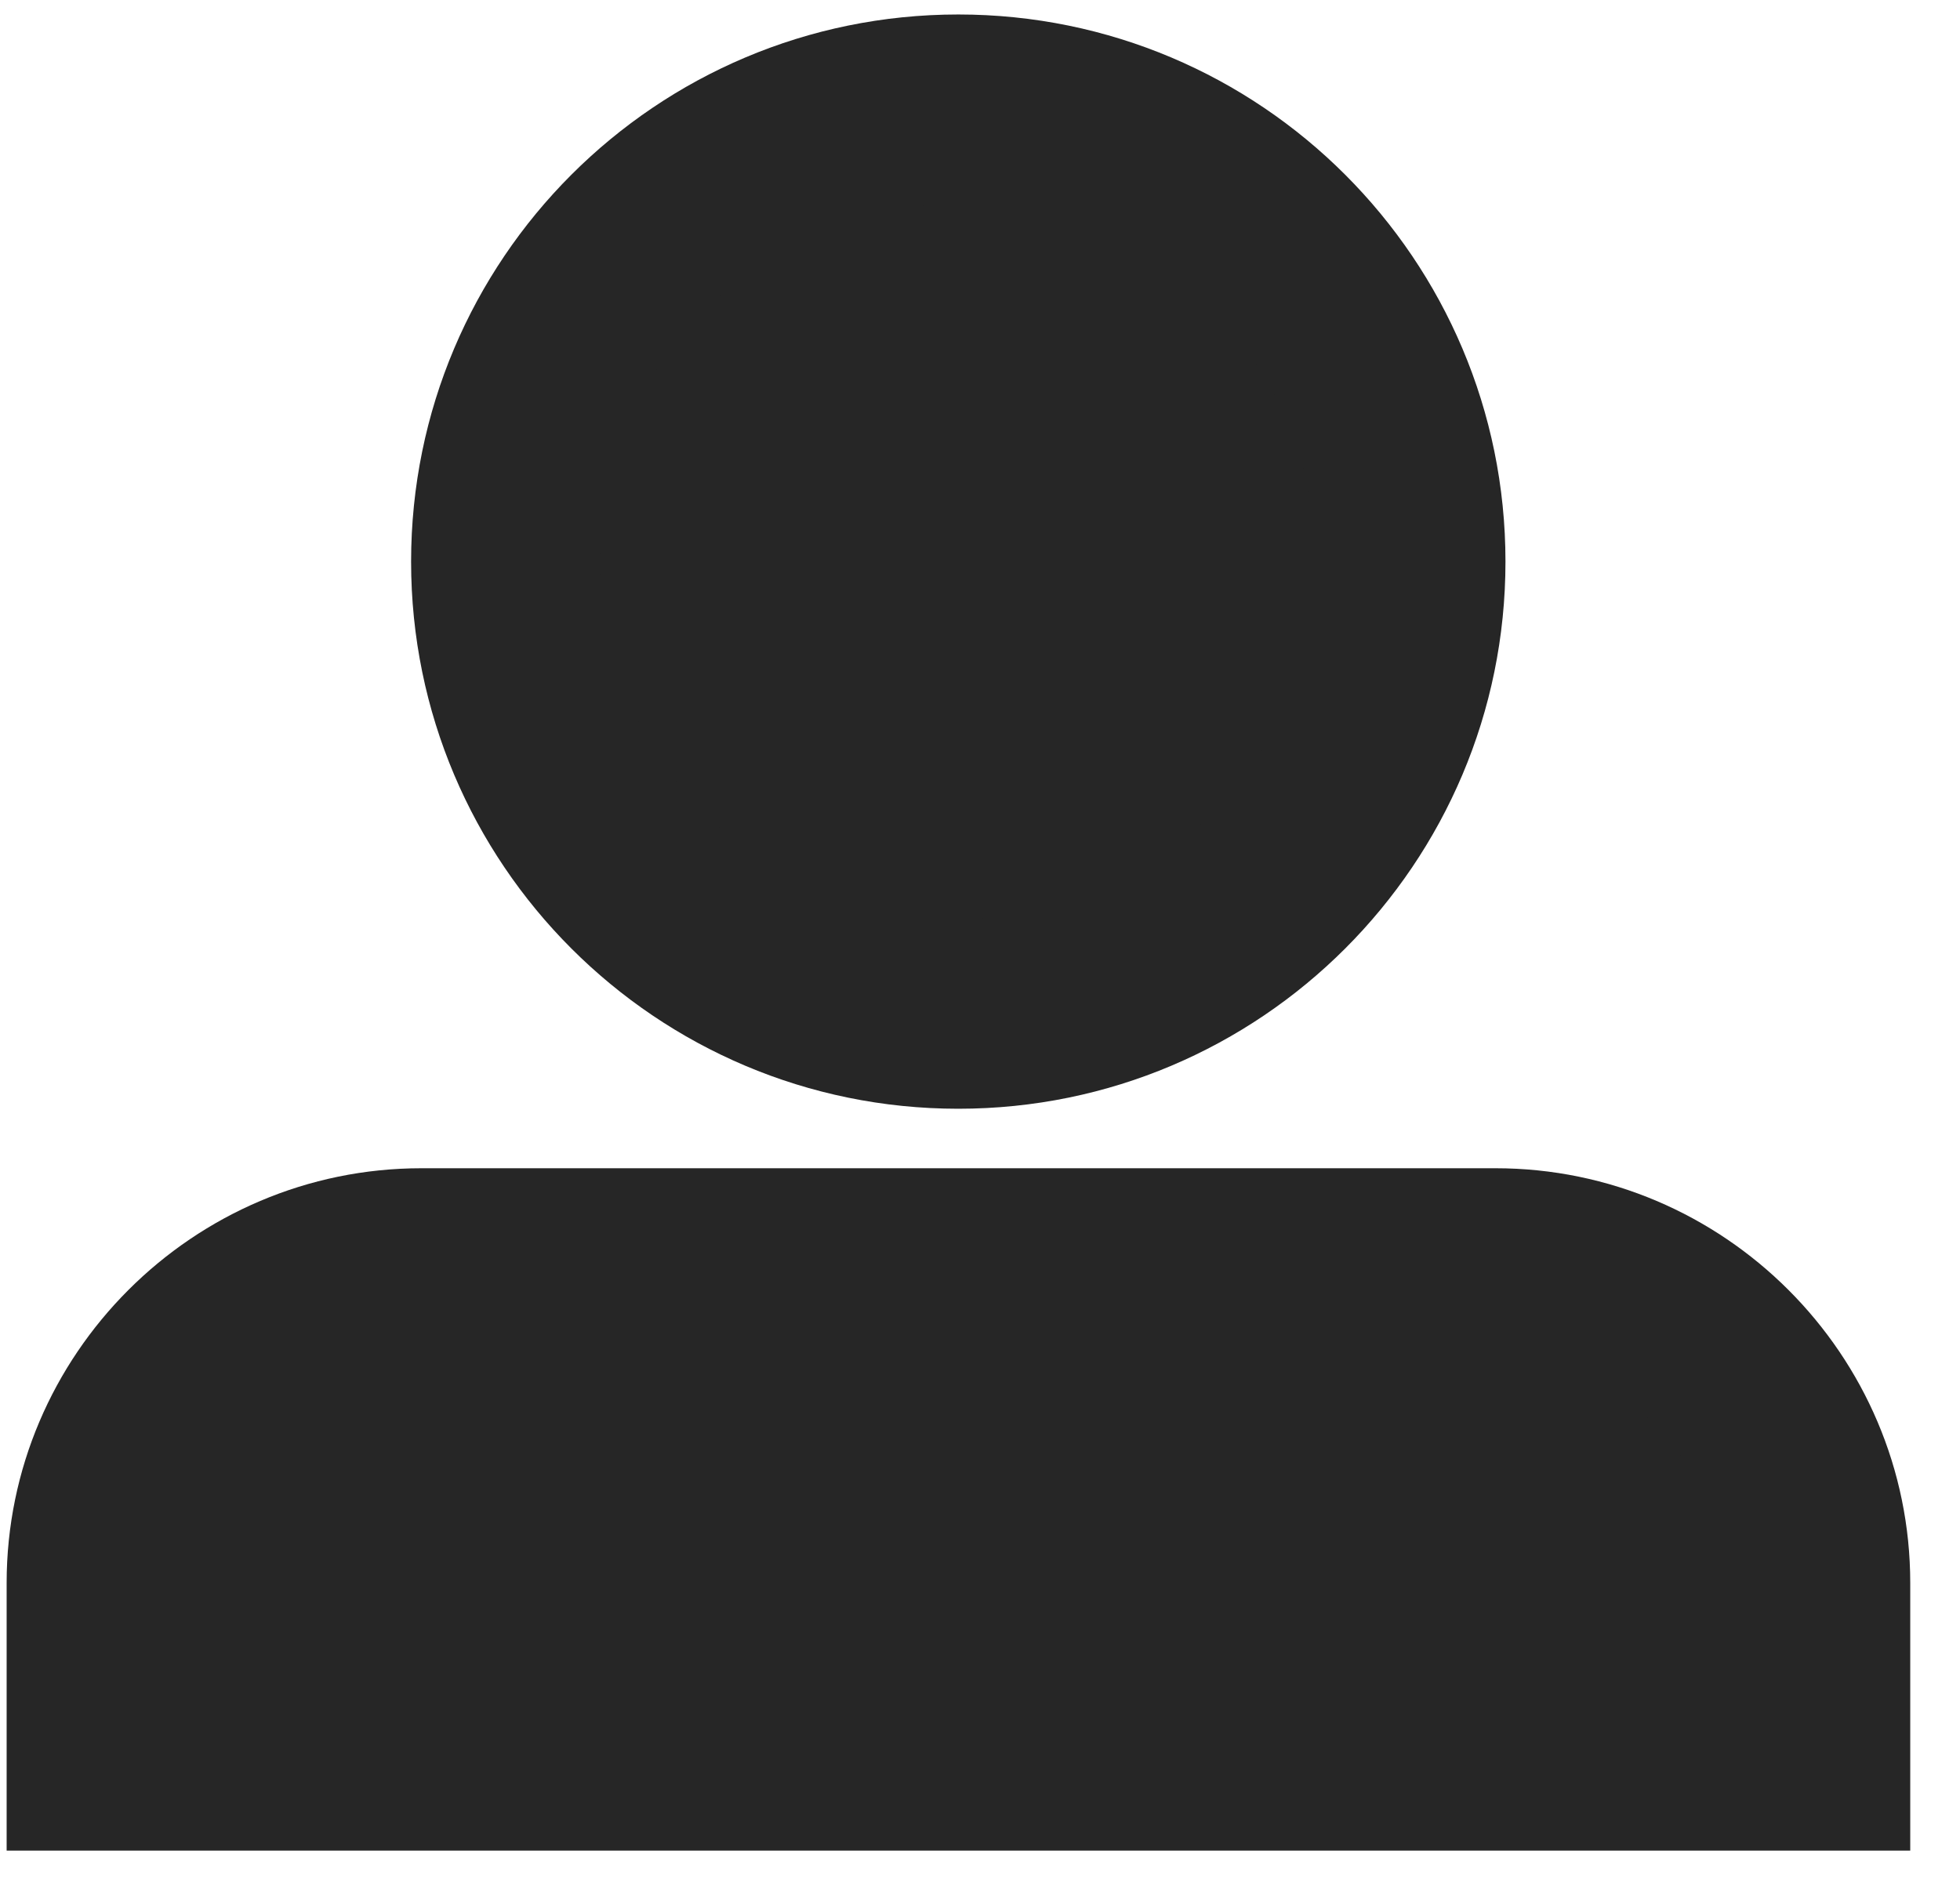
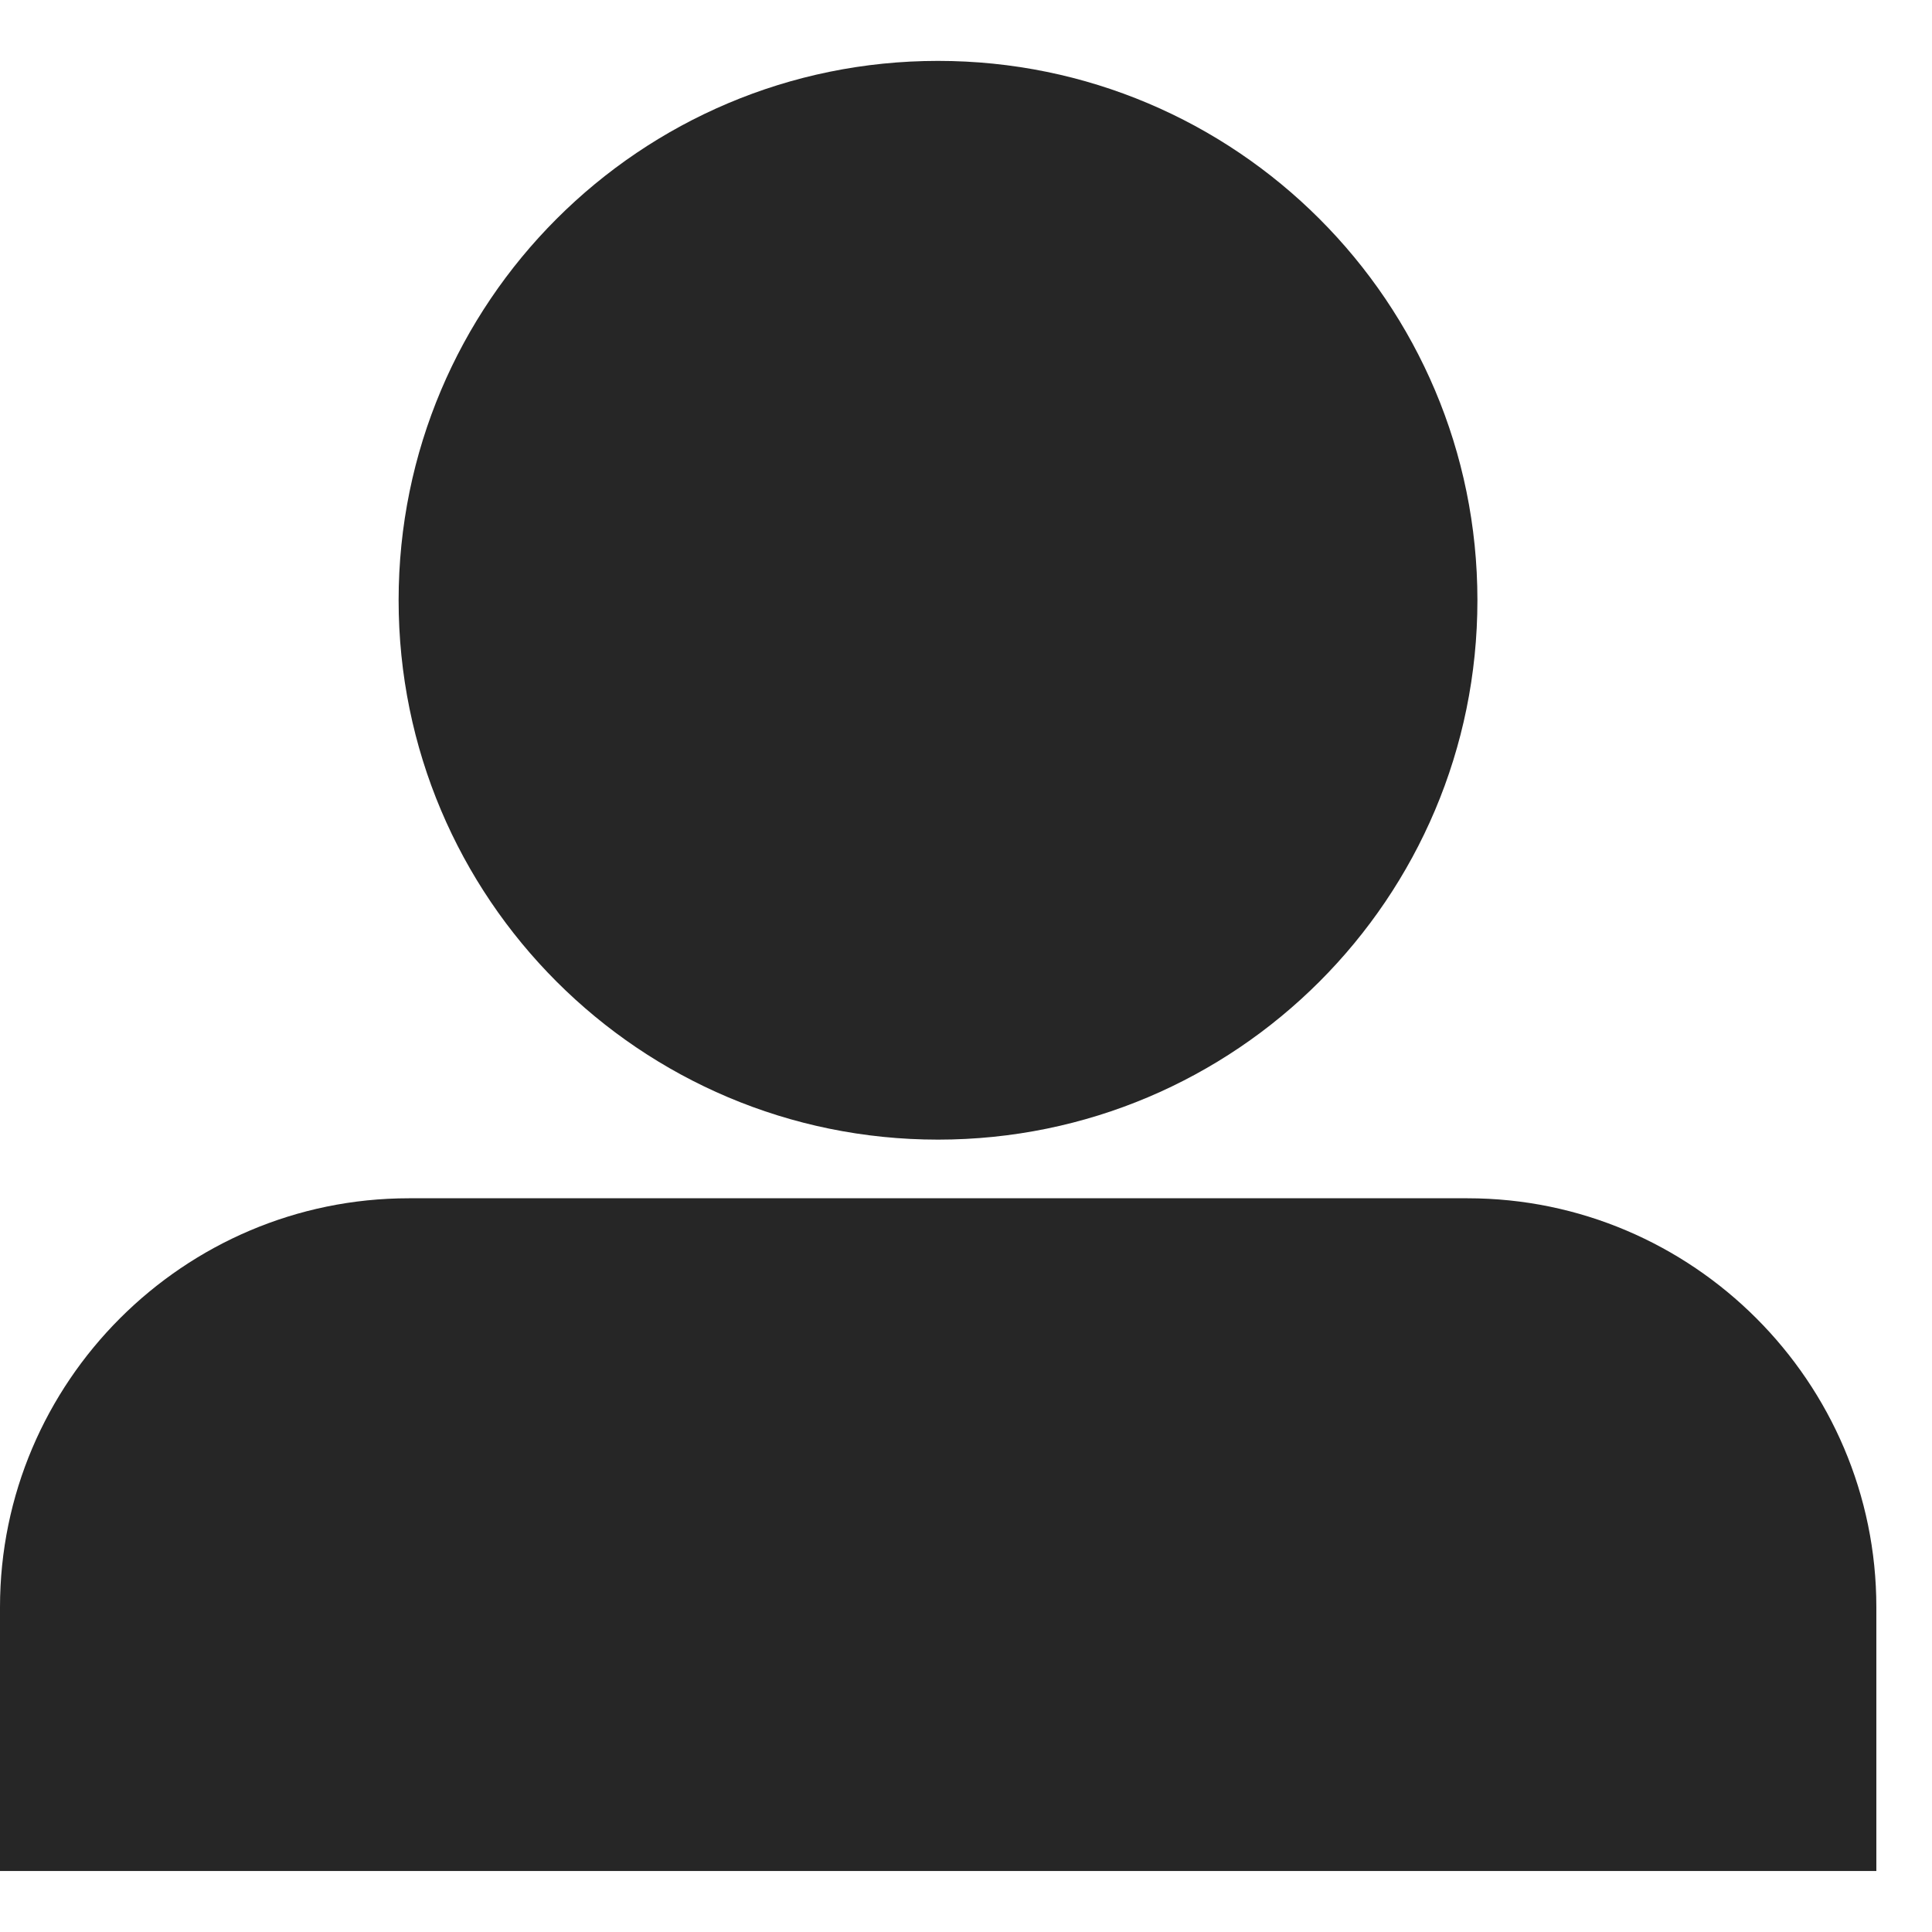
- <svg xmlns="http://www.w3.org/2000/svg" width="31" height="30" viewBox="0 0 31 30" fill="none">
-   <path fill-rule="evenodd" clip-rule="evenodd" d="M22.311 8.884C22.311 12.835 19.108 16.039 15.157 16.039C11.205 16.039 8.002 12.835 8.002 8.884C8.002 4.933 11.205 1.729 15.157 1.729C19.108 1.729 22.311 4.933 22.311 8.884ZM6.666 19.98C3.883 19.98 1.605 22.257 1.605 25.04V27.774H28.713V25.04C28.713 22.257 26.436 19.98 23.653 19.98H6.666Z" fill="#262626" />
-   <path d="M1.605 27.774H0.105V29.274H1.605V27.774ZM28.713 27.774V29.274H30.213V27.774H28.713ZM15.157 17.539C19.936 17.539 23.811 13.664 23.811 8.884H20.811C20.811 12.007 18.279 14.539 15.157 14.539V17.539ZM6.502 8.884C6.502 13.664 10.377 17.539 15.157 17.539V14.539C12.034 14.539 9.502 12.007 9.502 8.884H6.502ZM15.157 0.229C10.377 0.229 6.502 4.104 6.502 8.884H9.502C9.502 5.761 12.034 3.229 15.157 3.229V0.229ZM23.811 8.884C23.811 4.104 19.936 0.229 15.157 0.229V3.229C18.279 3.229 20.811 5.761 20.811 8.884H23.811ZM3.105 25.04C3.105 23.085 4.711 21.48 6.666 21.48V18.48C3.054 18.48 0.105 21.428 0.105 25.04H3.105ZM3.105 27.774V25.04H0.105V27.774H3.105ZM28.713 26.274H1.605V29.274H28.713V26.274ZM27.213 25.04V27.774H30.213V25.04H27.213ZM23.653 21.48C25.607 21.48 27.213 23.085 27.213 25.04H30.213C30.213 21.428 27.264 18.48 23.653 18.48V21.48ZM6.666 21.48H23.653V18.48H6.666V21.48Z" fill="#262626" />
+ <svg xmlns="http://www.w3.org/2000/svg" width="31" height="31" viewBox="0 0 31 31" fill="none">
+   <path fill-rule="evenodd" clip-rule="evenodd" d="M15.051 0.977C10.271 0.977 6.396 4.851 6.396 9.631C6.396 14.411 10.271 18.286 15.051 18.286C19.831 18.286 23.706 14.411 23.706 9.631C23.706 4.851 19.831 0.977 15.051 0.977ZM6.56 19.227C2.949 19.227 0 22.175 0 25.787V30.021H30.107V25.787C30.107 22.175 27.159 19.227 23.547 19.227H6.56Z" fill="#262626" />
</svg>
